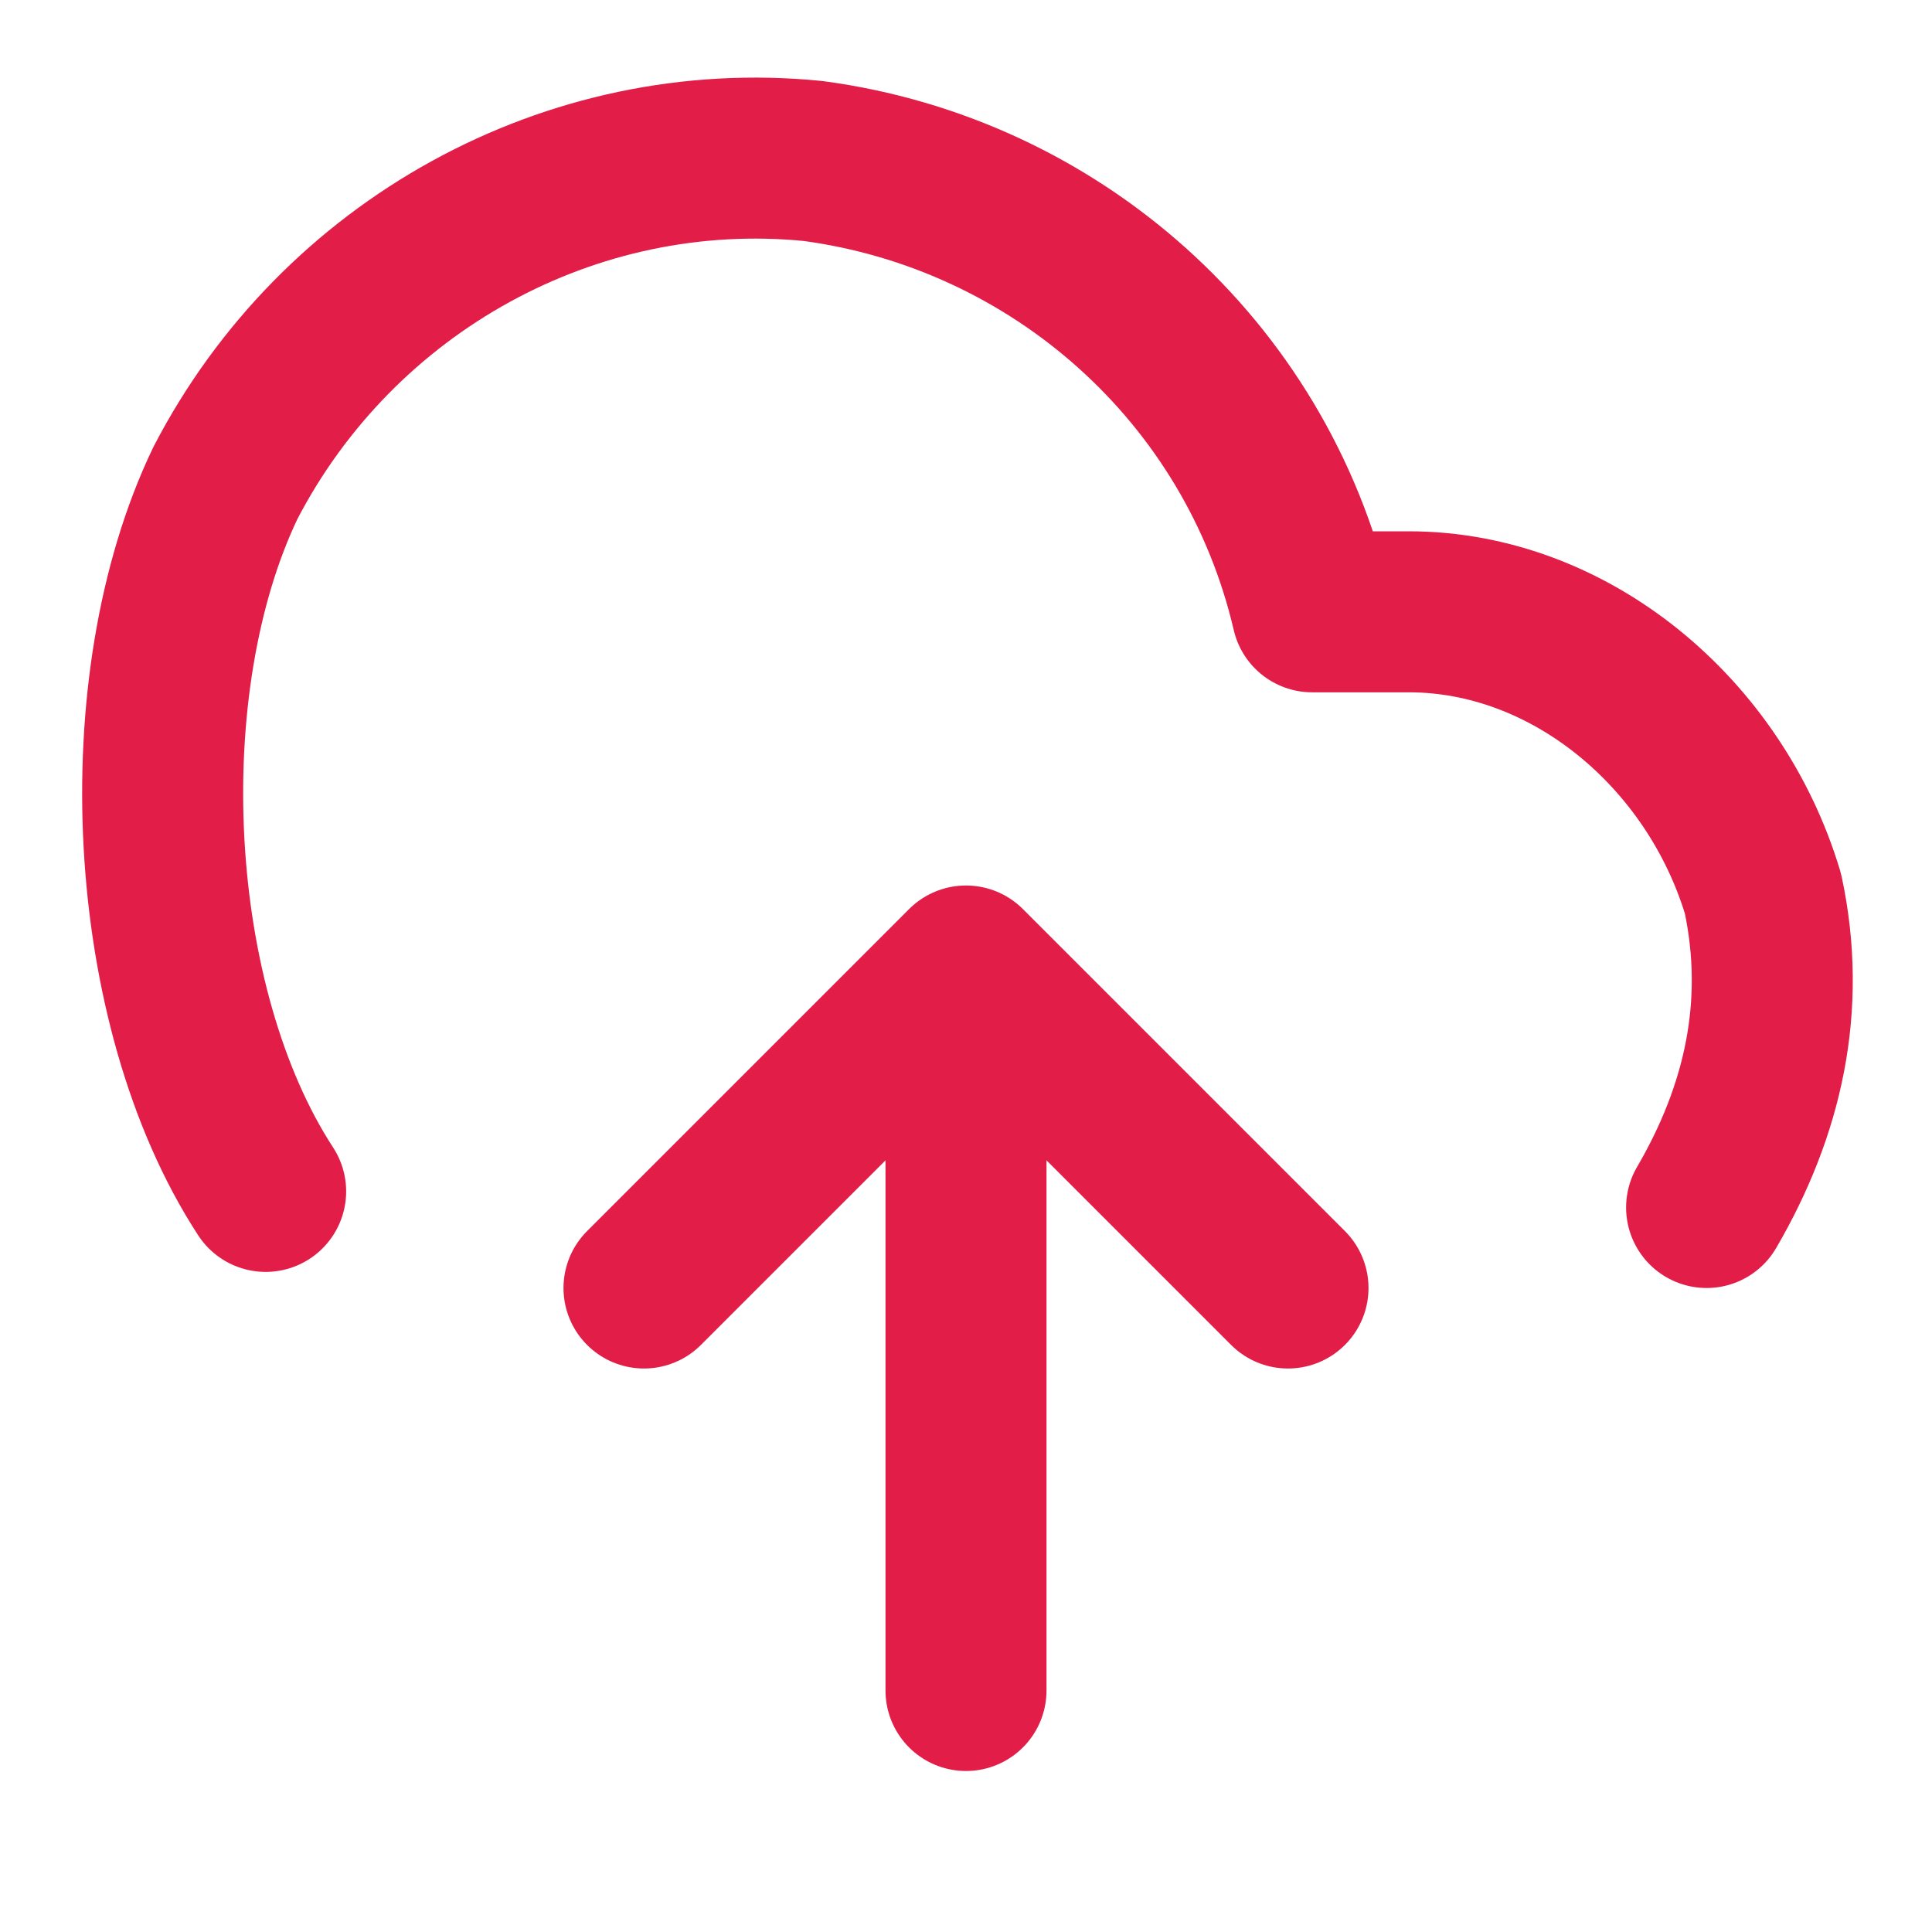
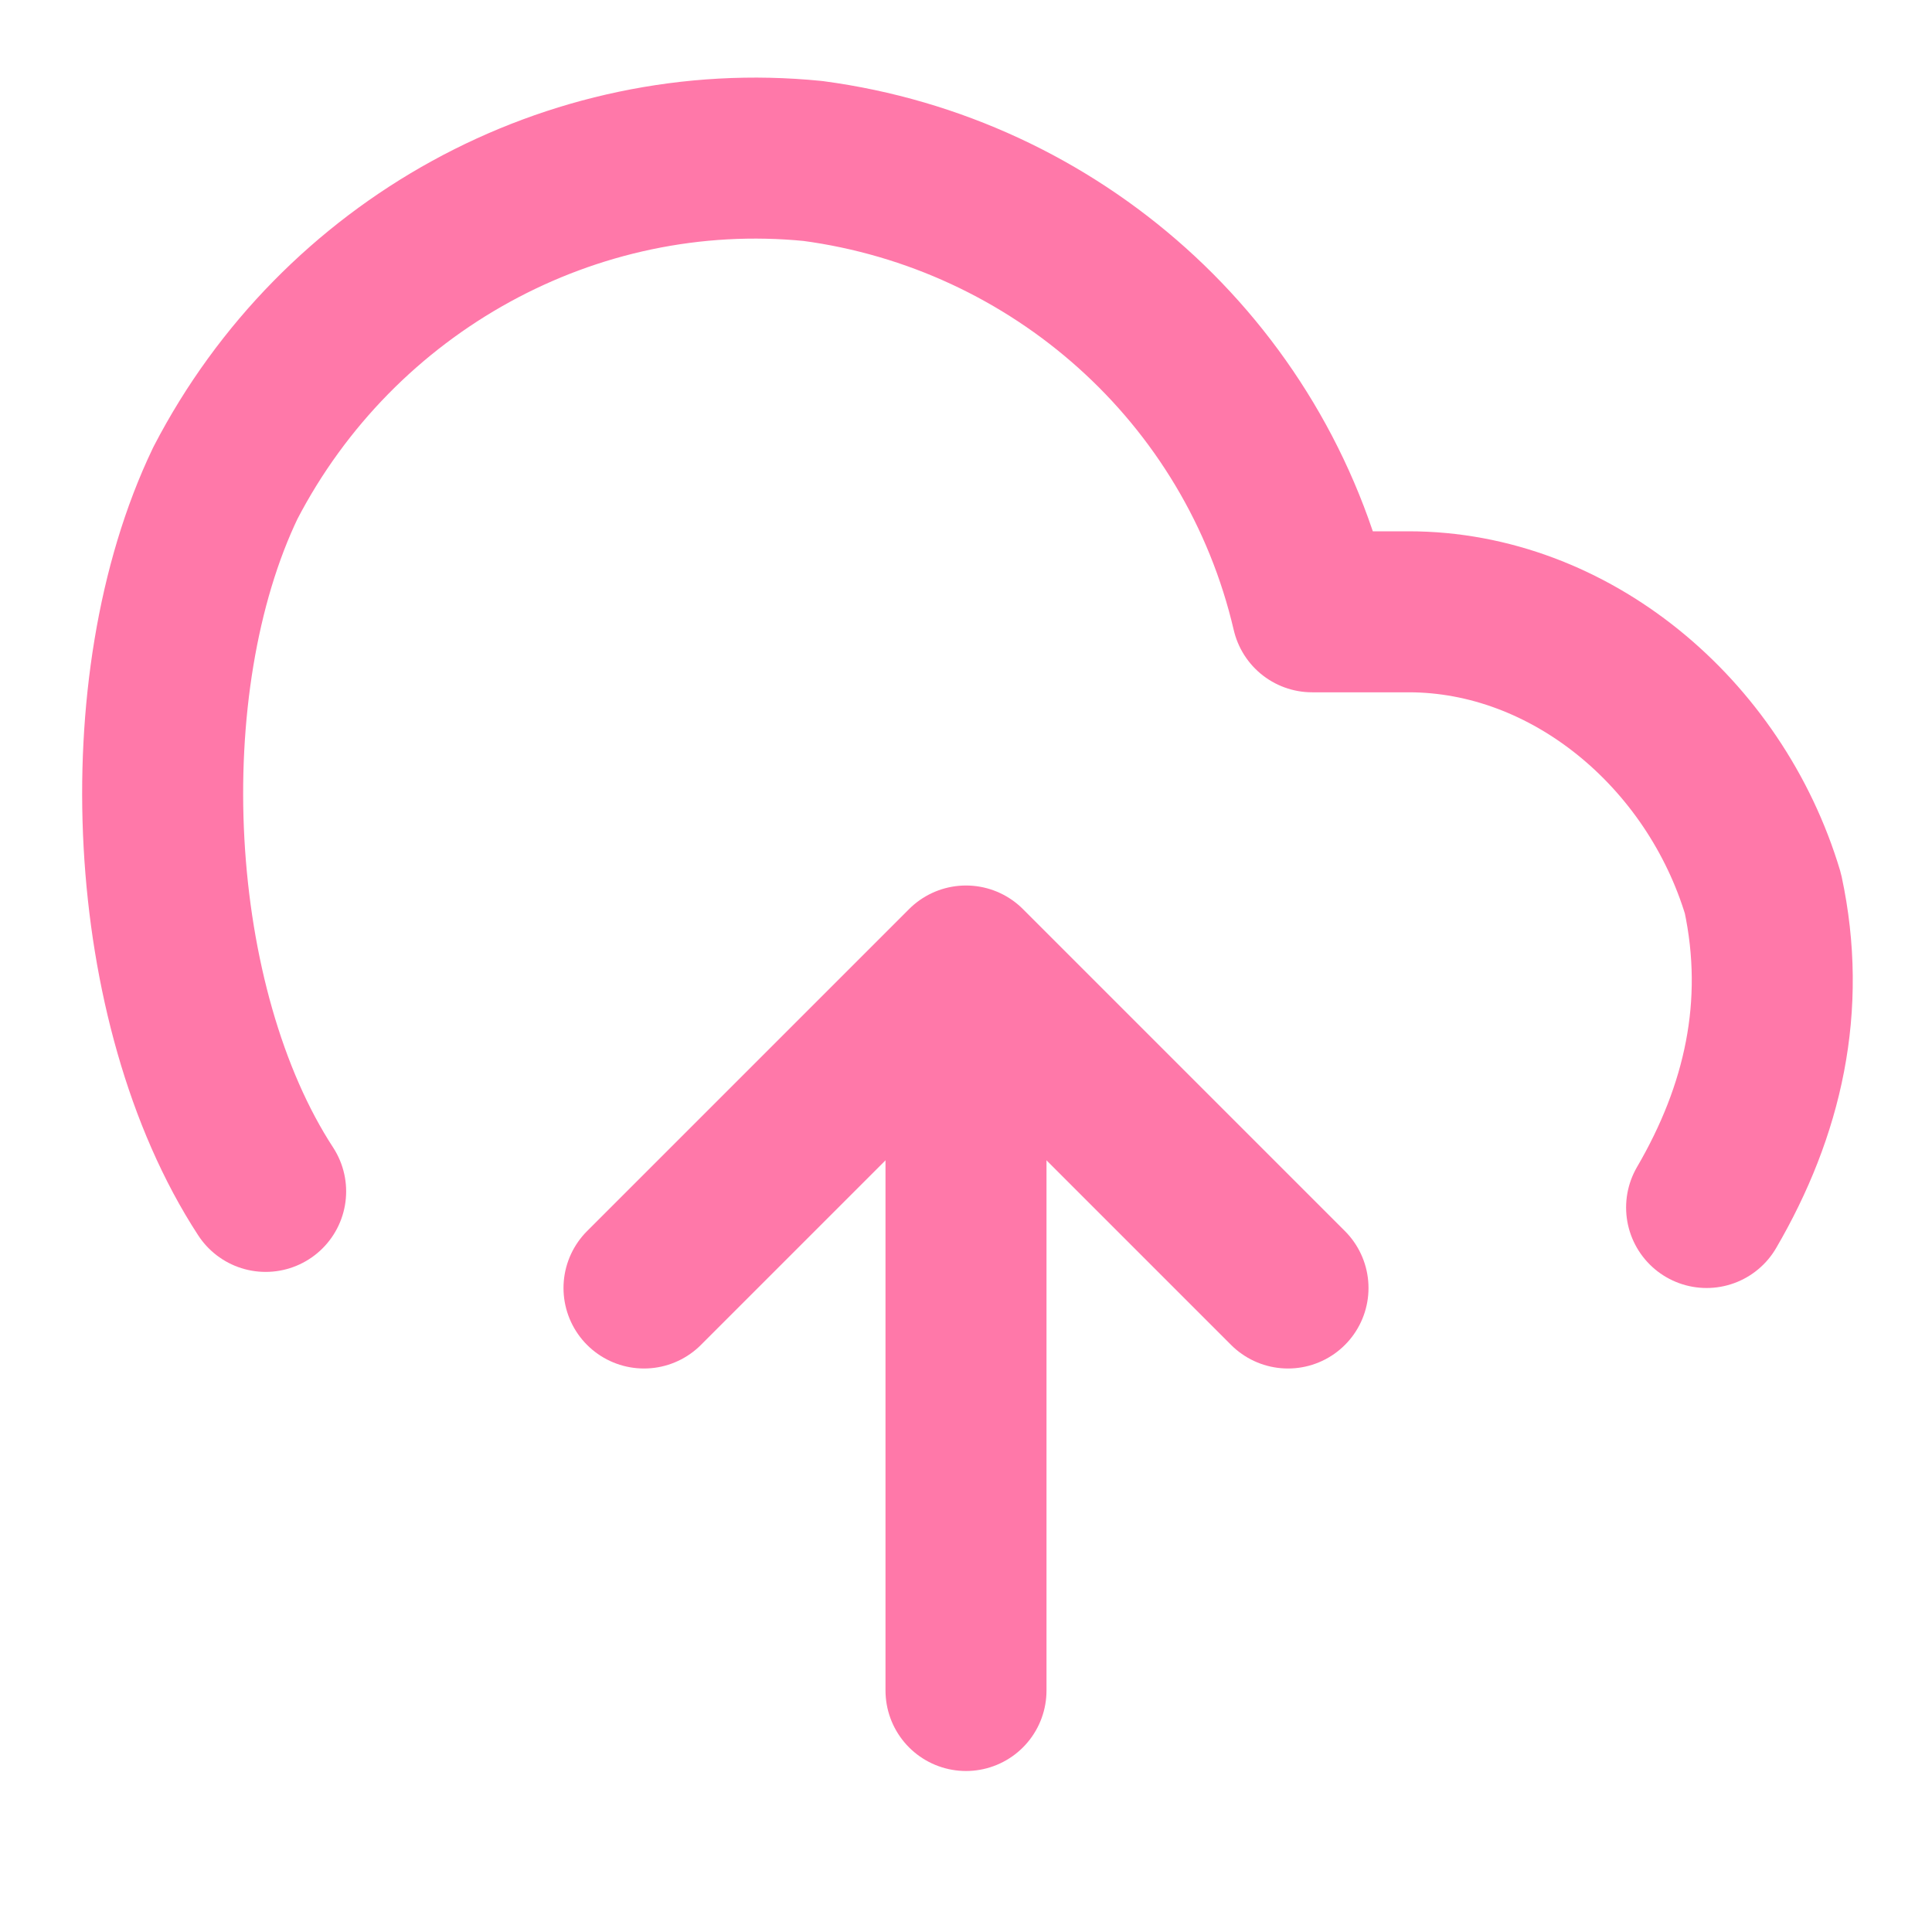
- <svg xmlns="http://www.w3.org/2000/svg" width="24" height="24" viewBox="0 0 24 24" fill="none" stroke="#e11d48" stroke-width="2" stroke-linecap="round" stroke-linejoin="round">
+ <svg xmlns="http://www.w3.org/2000/svg" width="24" height="24" viewBox="0 0 24 24" fill="none" stroke="#FF78A9" stroke-width="2" stroke-linecap="round" stroke-linejoin="round">
  <path d="M21.2 15c.7-1.2 1-2.5.7-3.9-.6-2-2.4-3.5-4.4-3.5h-1.2c-.7-3-3.2-5.2-6.2-5.6-3-.3-5.9 1.3-7.3 4-1.2 2.5-1 6.5.5 8.8m8.7-1.6V21" />
  <path d="M16 16l-4-4-4 4" />
</svg>
